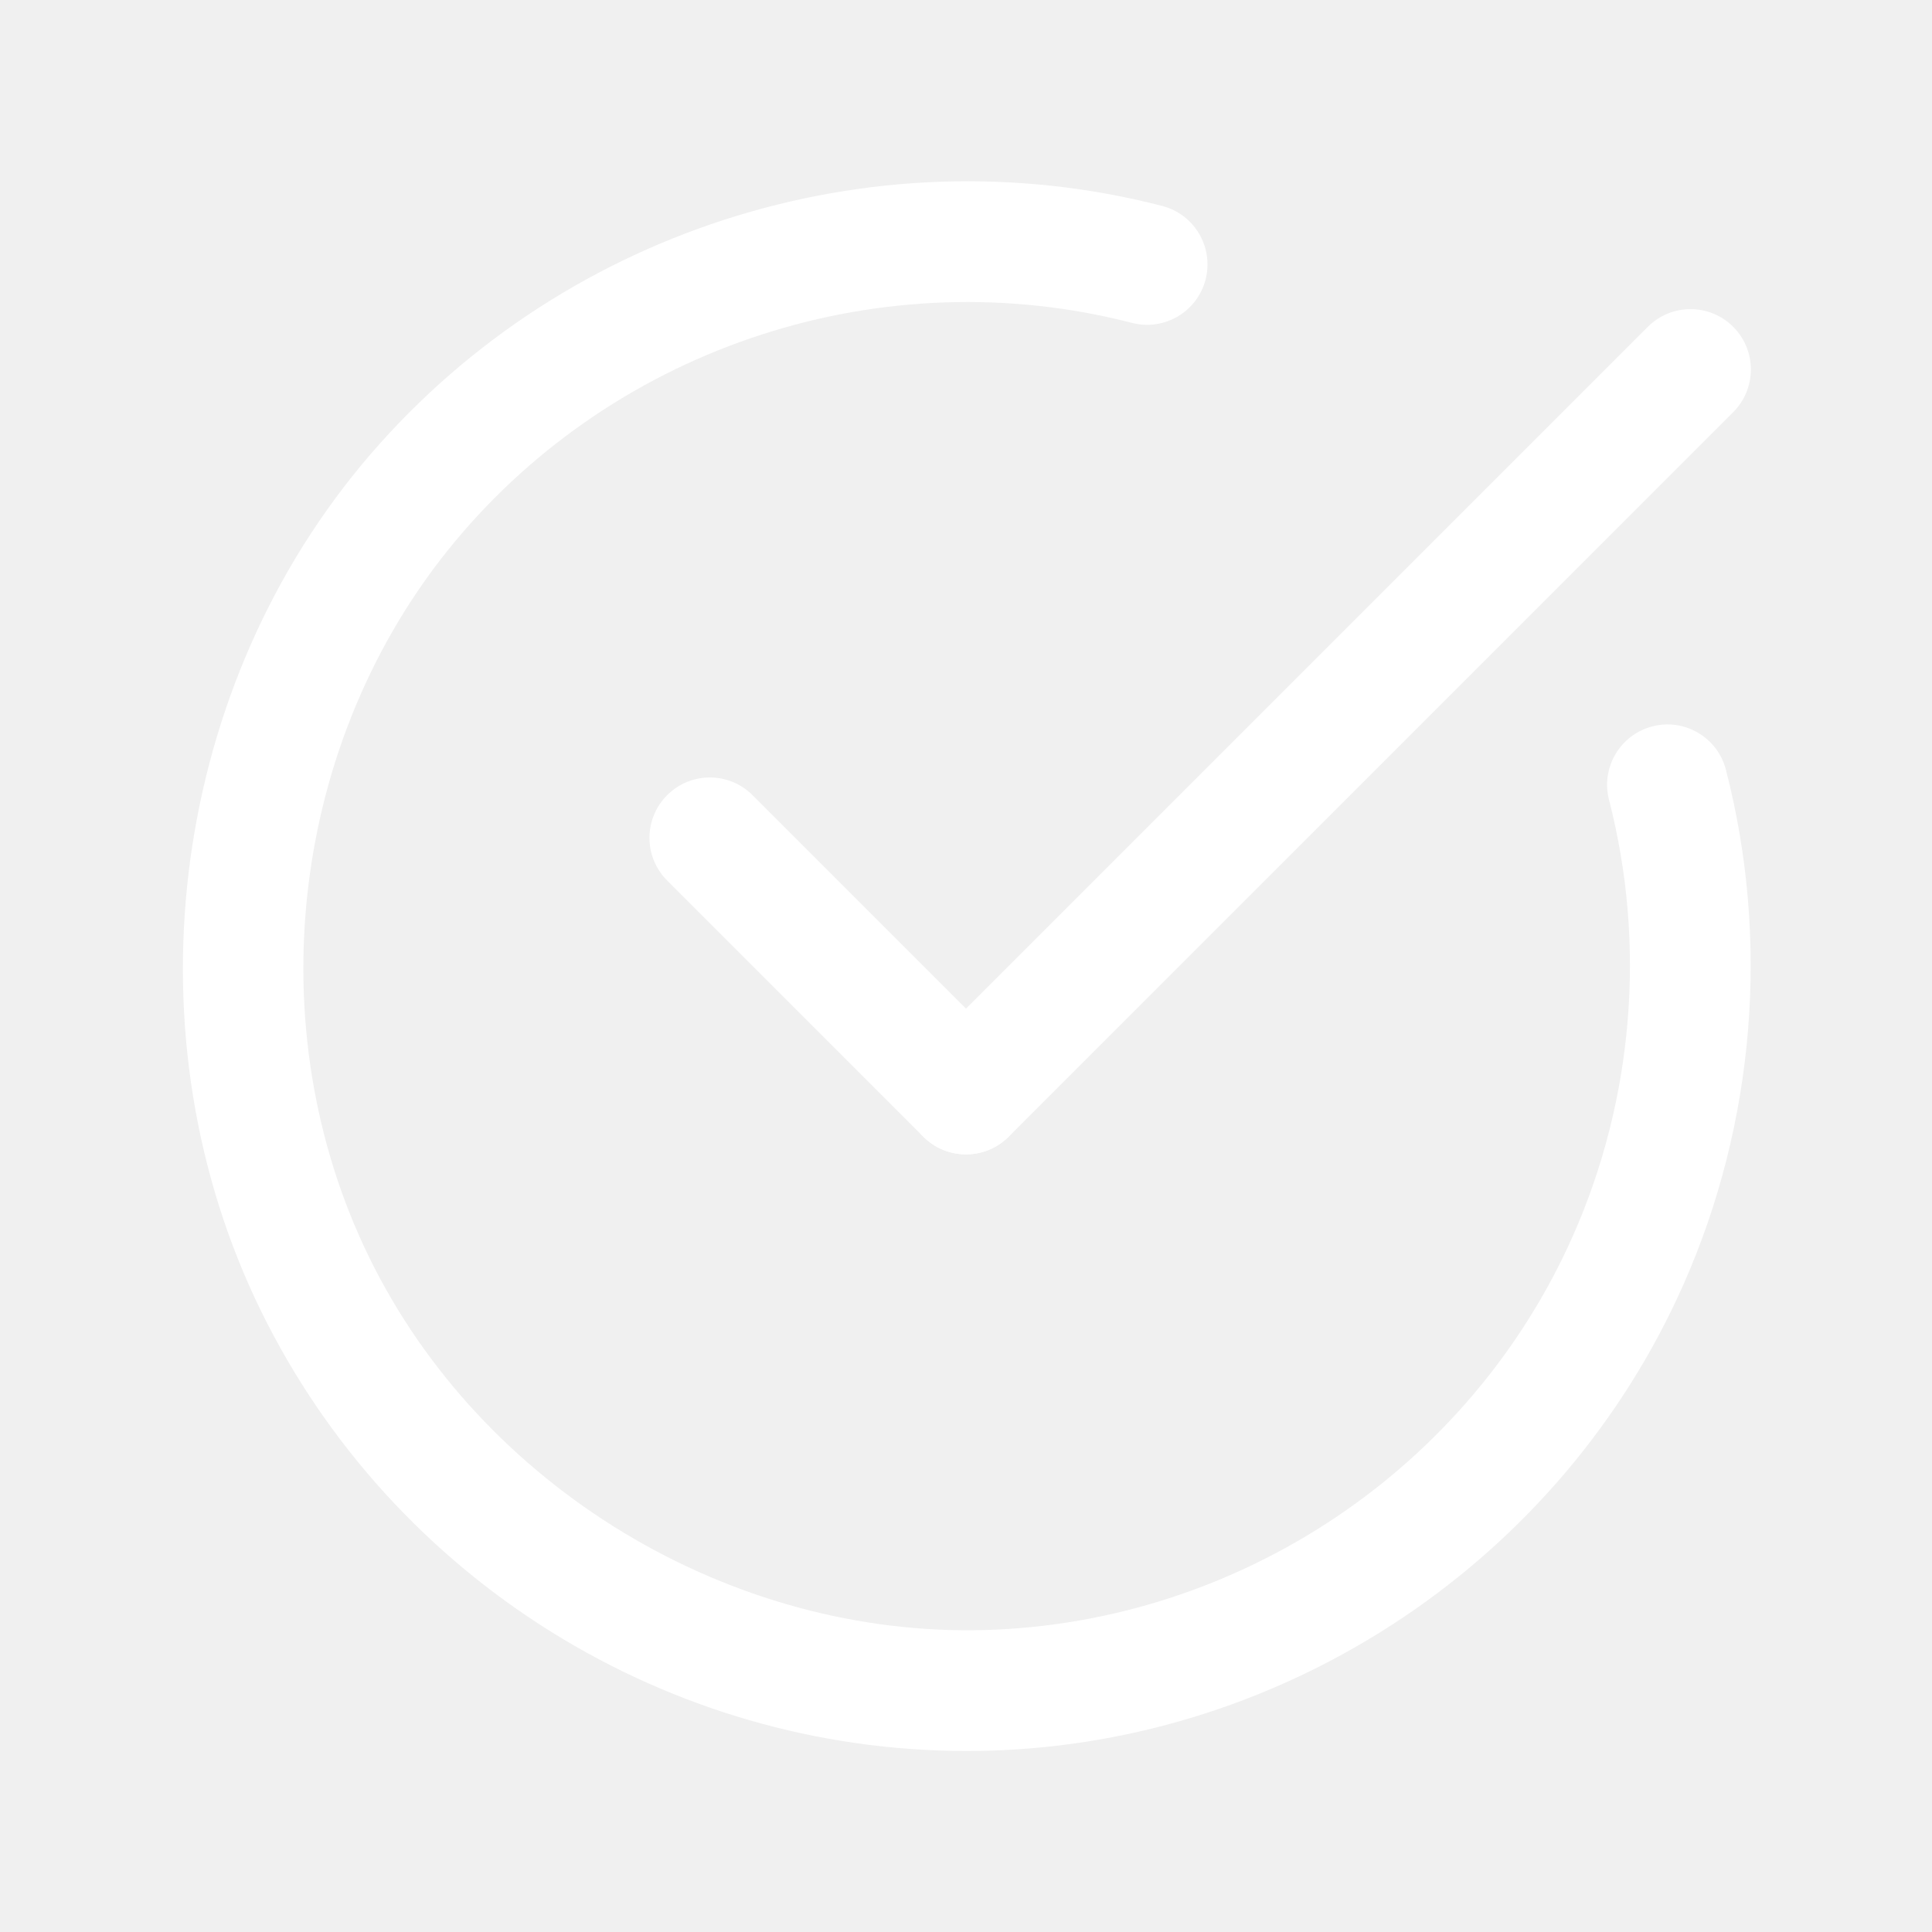
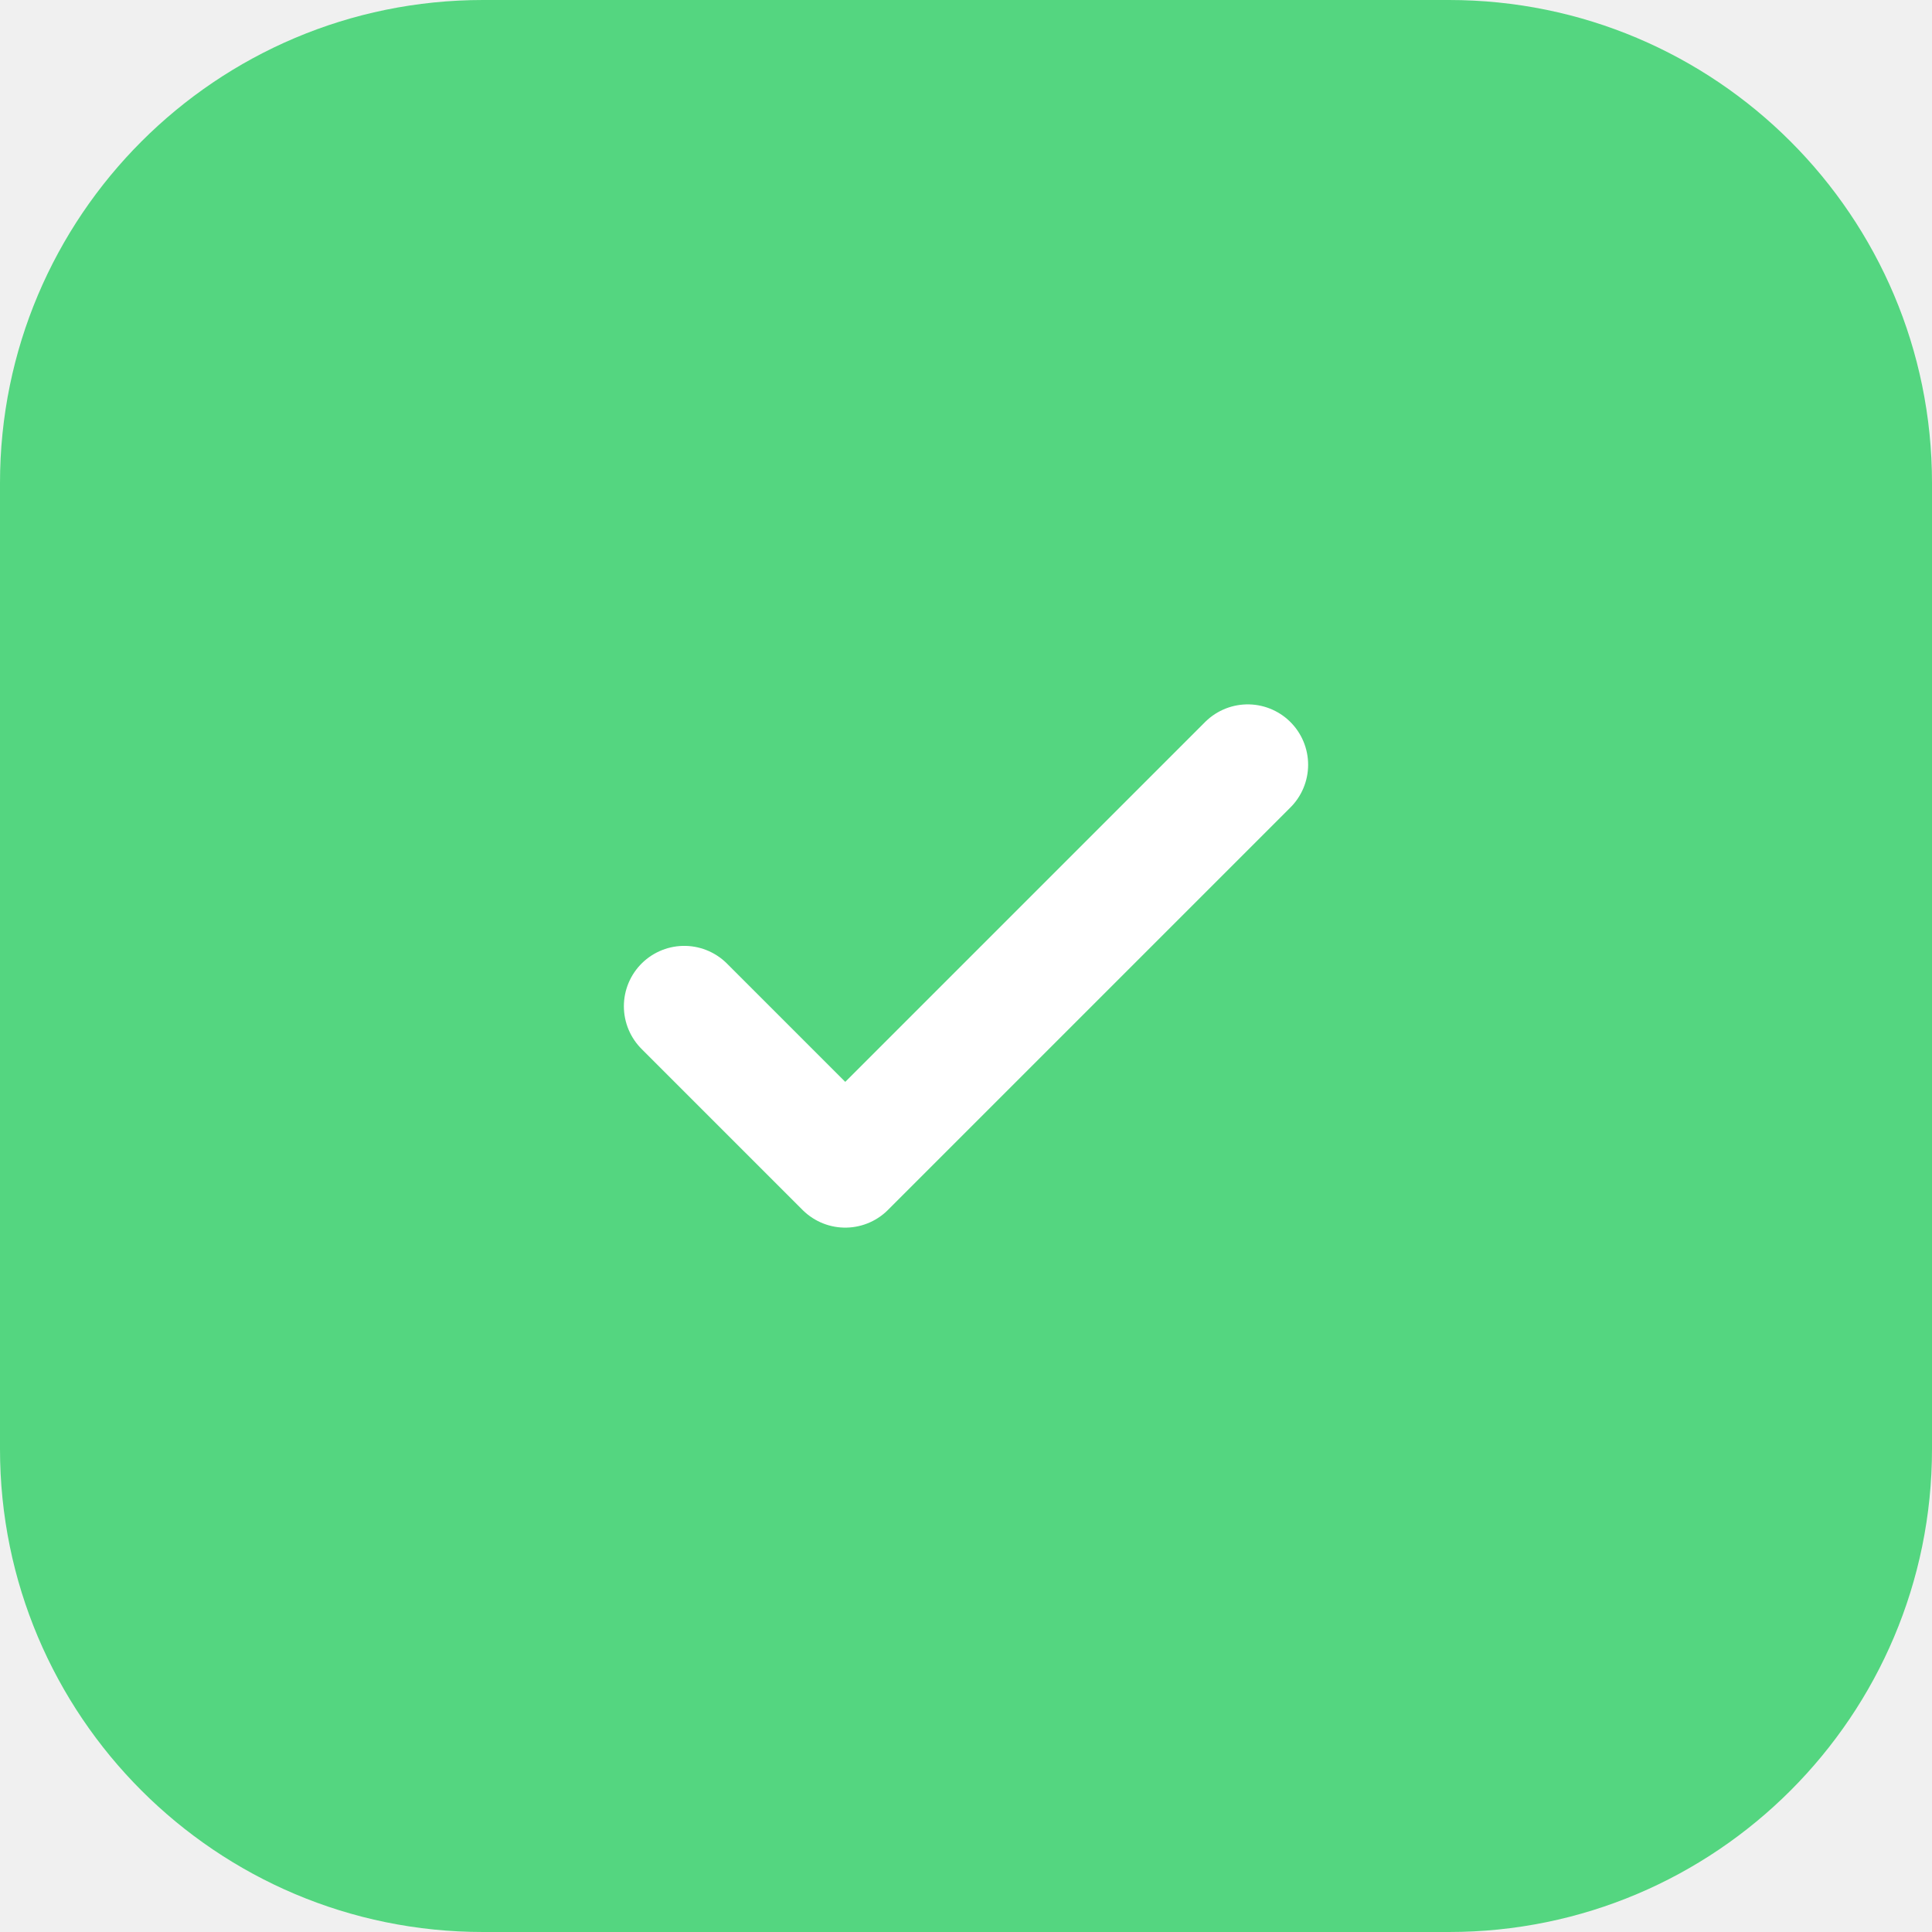
- <svg xmlns="http://www.w3.org/2000/svg" width="30" height="30" viewBox="0 0 30 30" fill="none">
-   <path d="M15.007 27.189C10.372 27.189 6.098 24.533 4.051 20.353C1.98 16.122 2.607 10.845 5.612 7.221C8.615 3.602 13.496 2.023 18.047 3.198C18.548 3.328 18.849 3.839 18.72 4.341C18.591 4.842 18.079 5.143 17.578 5.014C13.728 4.02 9.597 5.356 7.056 8.419C4.513 11.484 3.983 15.949 5.735 19.529C7.481 23.096 11.333 25.419 15.287 25.311C19.239 25.203 22.827 22.799 24.426 19.186C25.365 17.065 25.563 14.662 24.985 12.421C24.855 11.92 25.157 11.409 25.658 11.279C26.158 11.149 26.671 11.451 26.8 11.953C27.484 14.601 27.25 17.439 26.141 19.945C24.251 24.216 20.01 27.058 15.338 27.185C15.227 27.187 15.117 27.189 15.007 27.189Z" fill="#fff" />
-   <path d="M15 17.925C14.76 17.925 14.52 17.834 14.337 17.65C13.971 17.284 13.971 16.691 14.337 16.325L25.587 5.075C25.953 4.709 26.547 4.709 26.913 5.075C27.279 5.441 27.279 6.034 26.913 6.4L15.663 17.65C15.48 17.833 15.24 17.925 15 17.925V17.925Z" fill="#fff" />
-   <path d="M15 17.925C14.76 17.925 14.52 17.834 14.337 17.65L10.36 13.673C9.993 13.307 9.993 12.713 10.36 12.347C10.725 11.981 11.319 11.981 11.685 12.347L15.662 16.325C16.029 16.691 16.029 17.284 15.662 17.65C15.48 17.833 15.24 17.925 15 17.925V17.925Z" fill="#fff" />
+ <svg xmlns="http://www.w3.org/2000/svg" width="24" height="24" viewBox="0 0 24 24" fill="none">
+   <rect width="24" height="24" rx="6" fill="#54D680" />
+   <path d="M8.5 12.5L10.5 14.5L15.5 9.5" stroke="white" stroke-width="1.5" stroke-linecap="round" stroke-linejoin="round" />
</svg>
